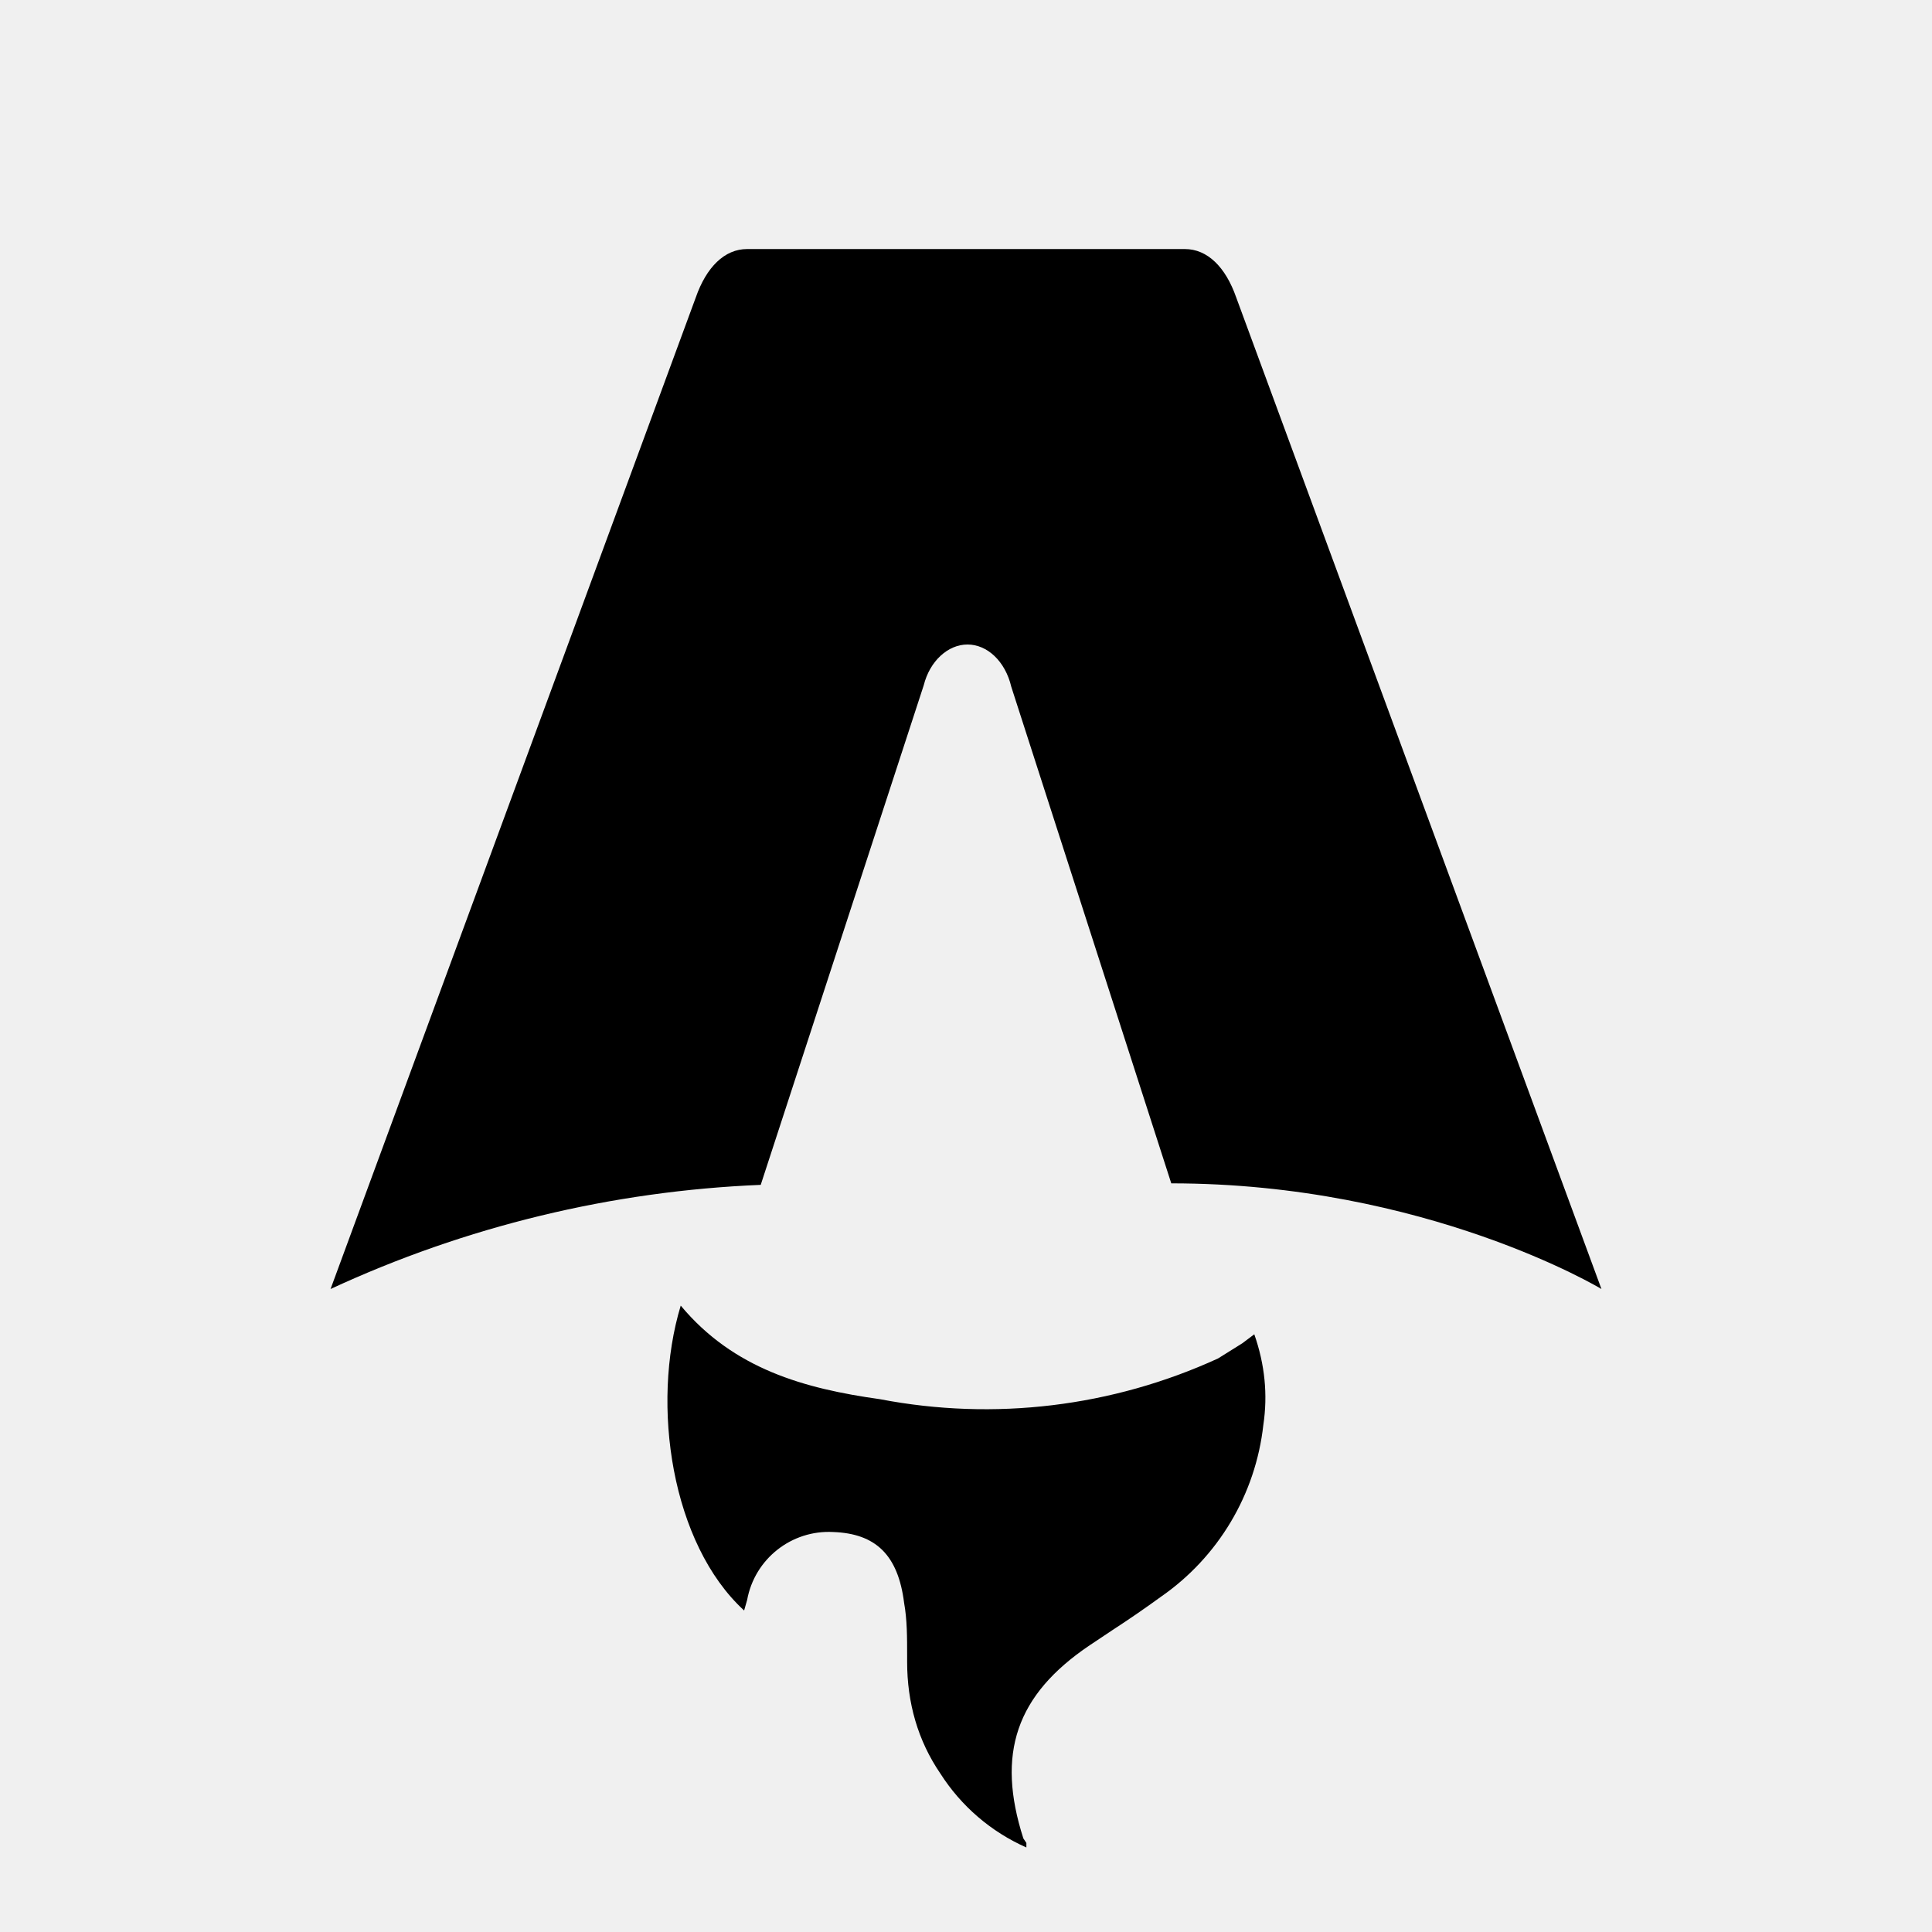
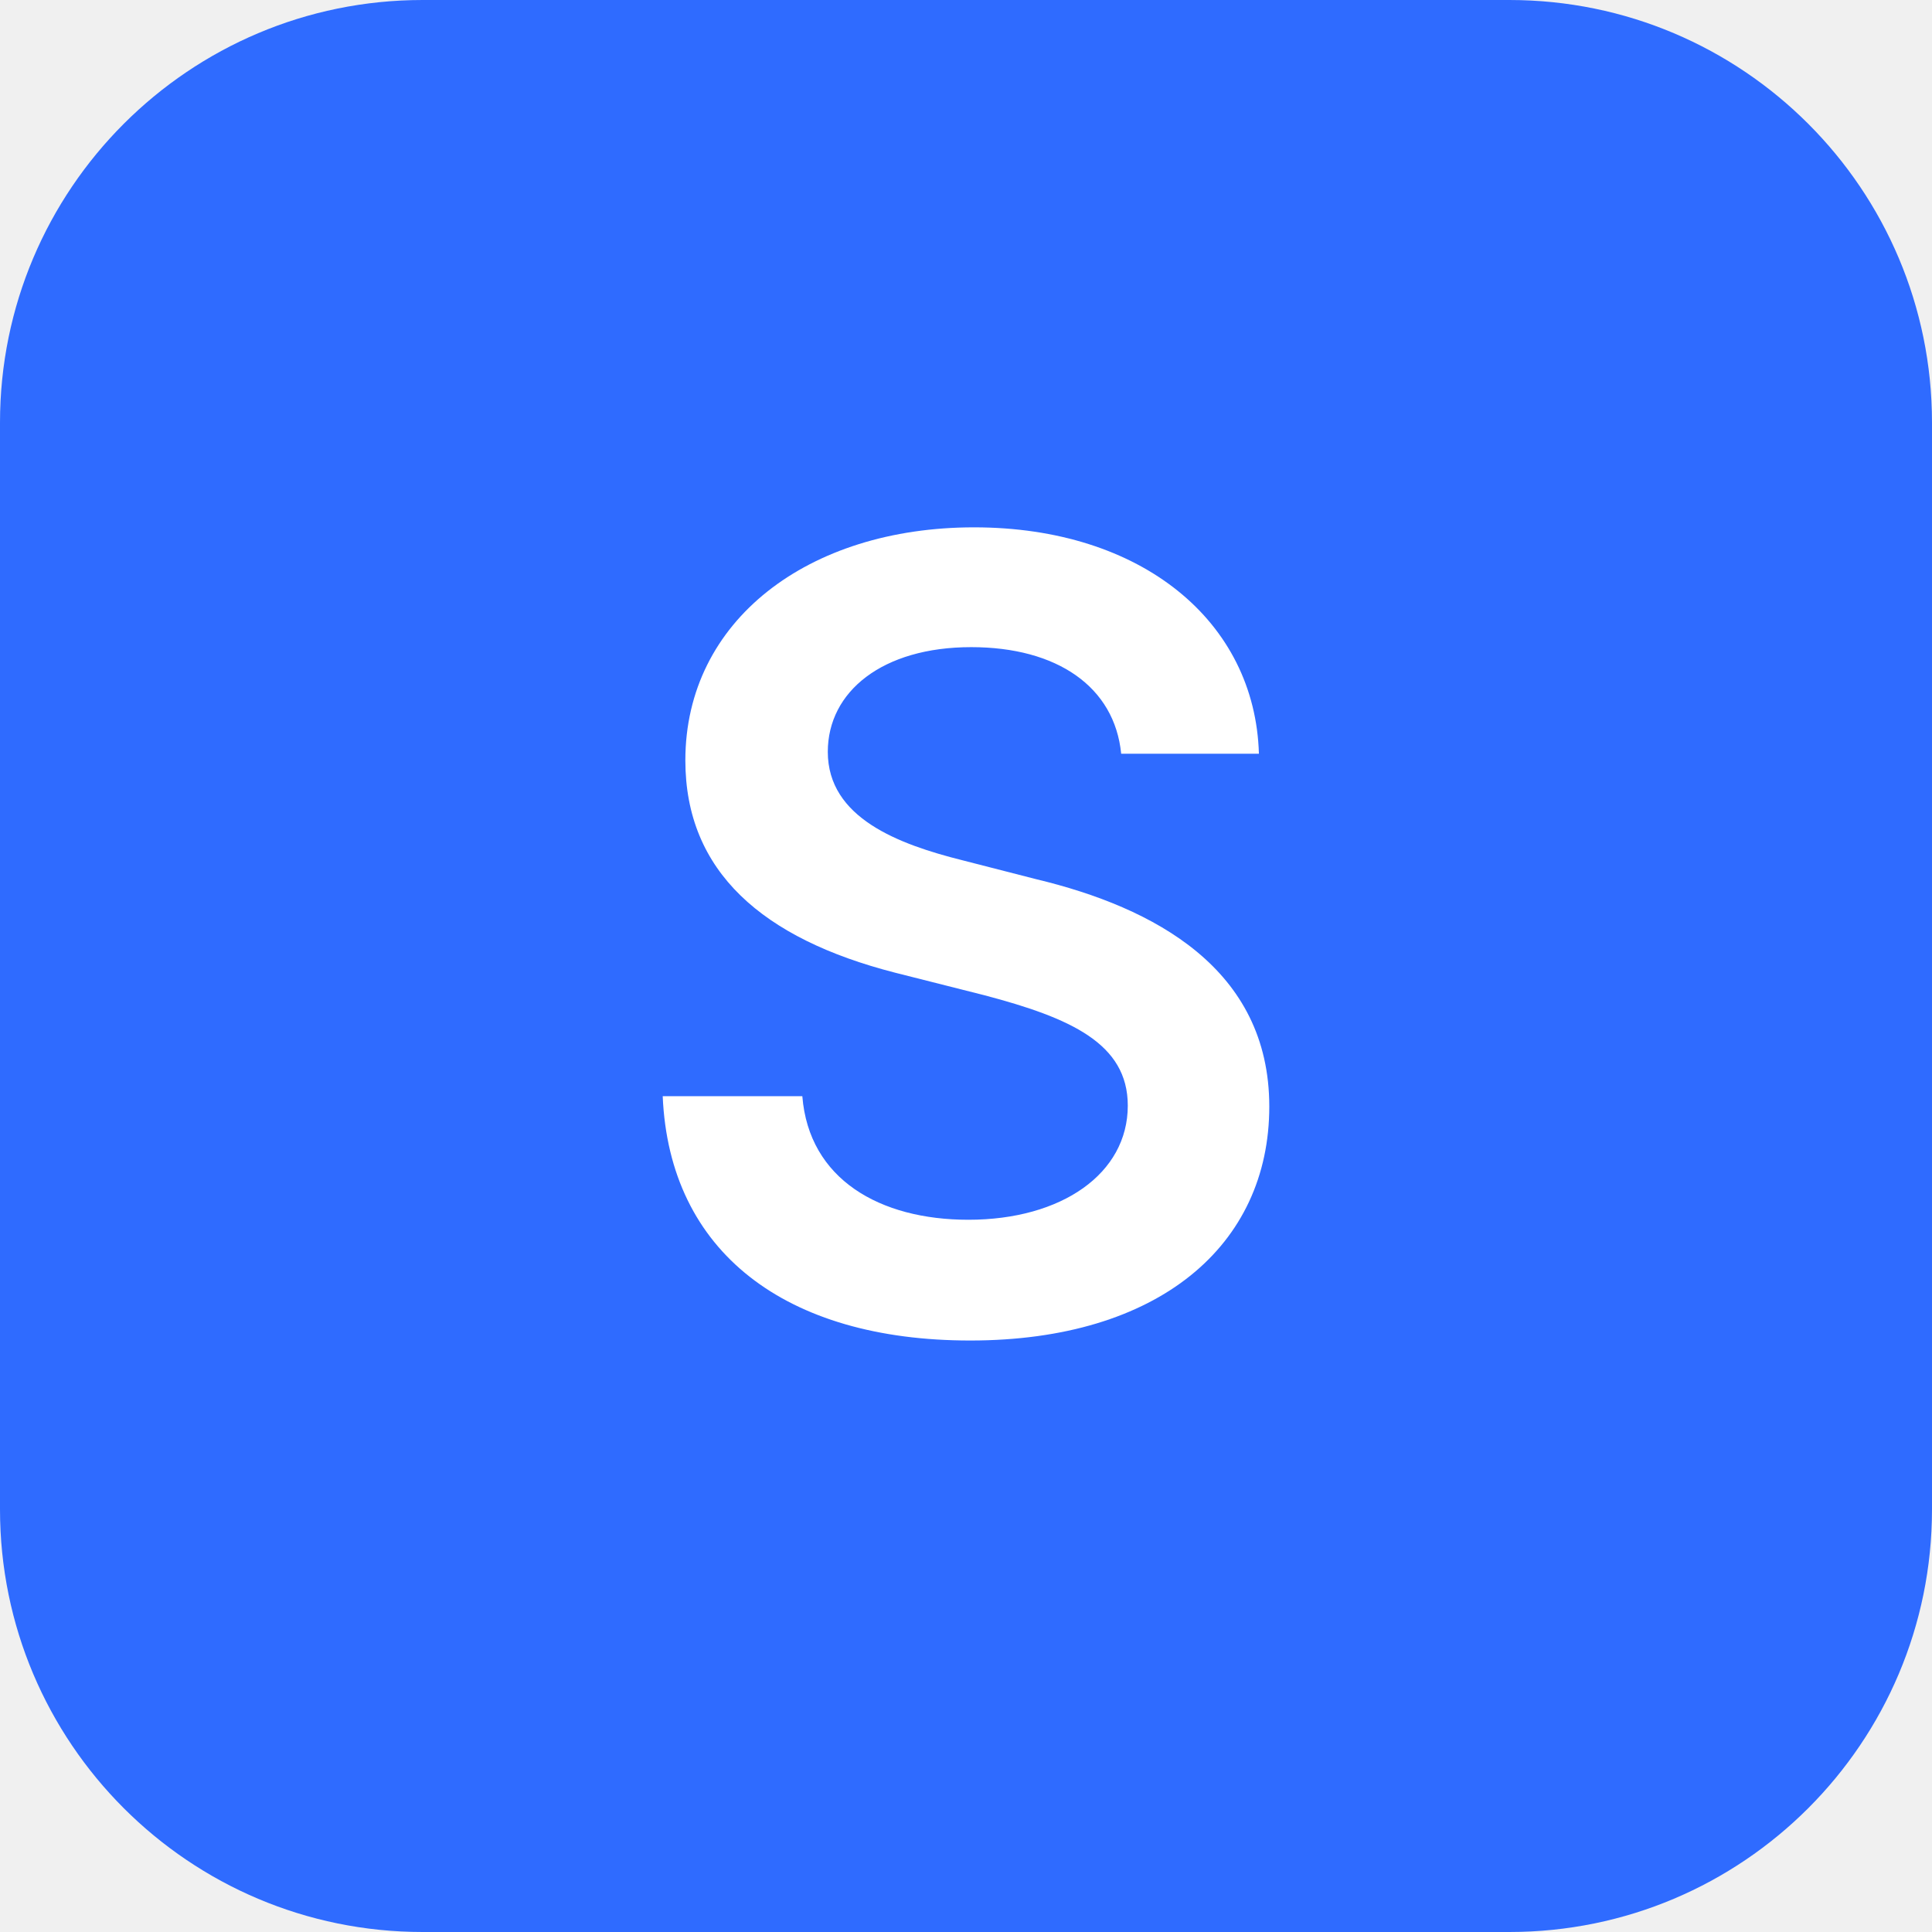
- <svg xmlns="http://www.w3.org/2000/svg" fill="none" viewBox="0 0 128 128">
-   <path d="M50.4 78.5a75.1 75.1 0 0 0-28.5 6.9l24.2-65.7c.7-2 1.9-3.2 3.4-3.2h29c1.5 0 2.7 1.2 3.4 3.2l24.2 65.7s-11.6-7-28.5-7L67 45.5c-.4-1.7-1.6-2.8-2.9-2.8-1.3 0-2.5 1.1-2.9 2.7L50.4 78.5Zm-1.1 28.2Zm-4.2-20.2c-2 6.6-.6 15.8 4.2 20.2a17.5 17.5 0 0 1 .2-.7 5.5 5.5 0 0 1 5.7-4.5c2.8.1 4.3 1.5 4.7 4.7.2 1.1.2 2.3.2 3.5v.4c0 2.7.7 5.2 2.2 7.4a13 13 0 0 0 5.7 4.9v-.3l-.2-.3c-1.8-5.6-.5-9.5 4.4-12.8l1.5-1a73 73 0 0 0 3.2-2.2 16 16 0 0 0 6.8-11.4c.3-2 .1-4-.6-6l-.8.6-1.6 1a37 37 0 0 1-22.4 2.7c-5-.7-9.7-2-13.2-6.2Z" />
-   <style>
-         path { fill: #000; }
-         @media (prefers-color-scheme: dark) {
-             path { fill: #FFF; }
-         }
-     </style>
+ <svg xmlns="http://www.w3.org/2000/svg" viewBox="0 0 32 32" width="32" height="32">
+   <rect width="32" height="32" rx="7" fill="#2F6BFF" />
+   <text x="16" y="22" font-family="Inter, system-ui, sans-serif" font-size="18" font-weight="600" fill="#FFFFFF" text-anchor="middle">S</text>
</svg>
